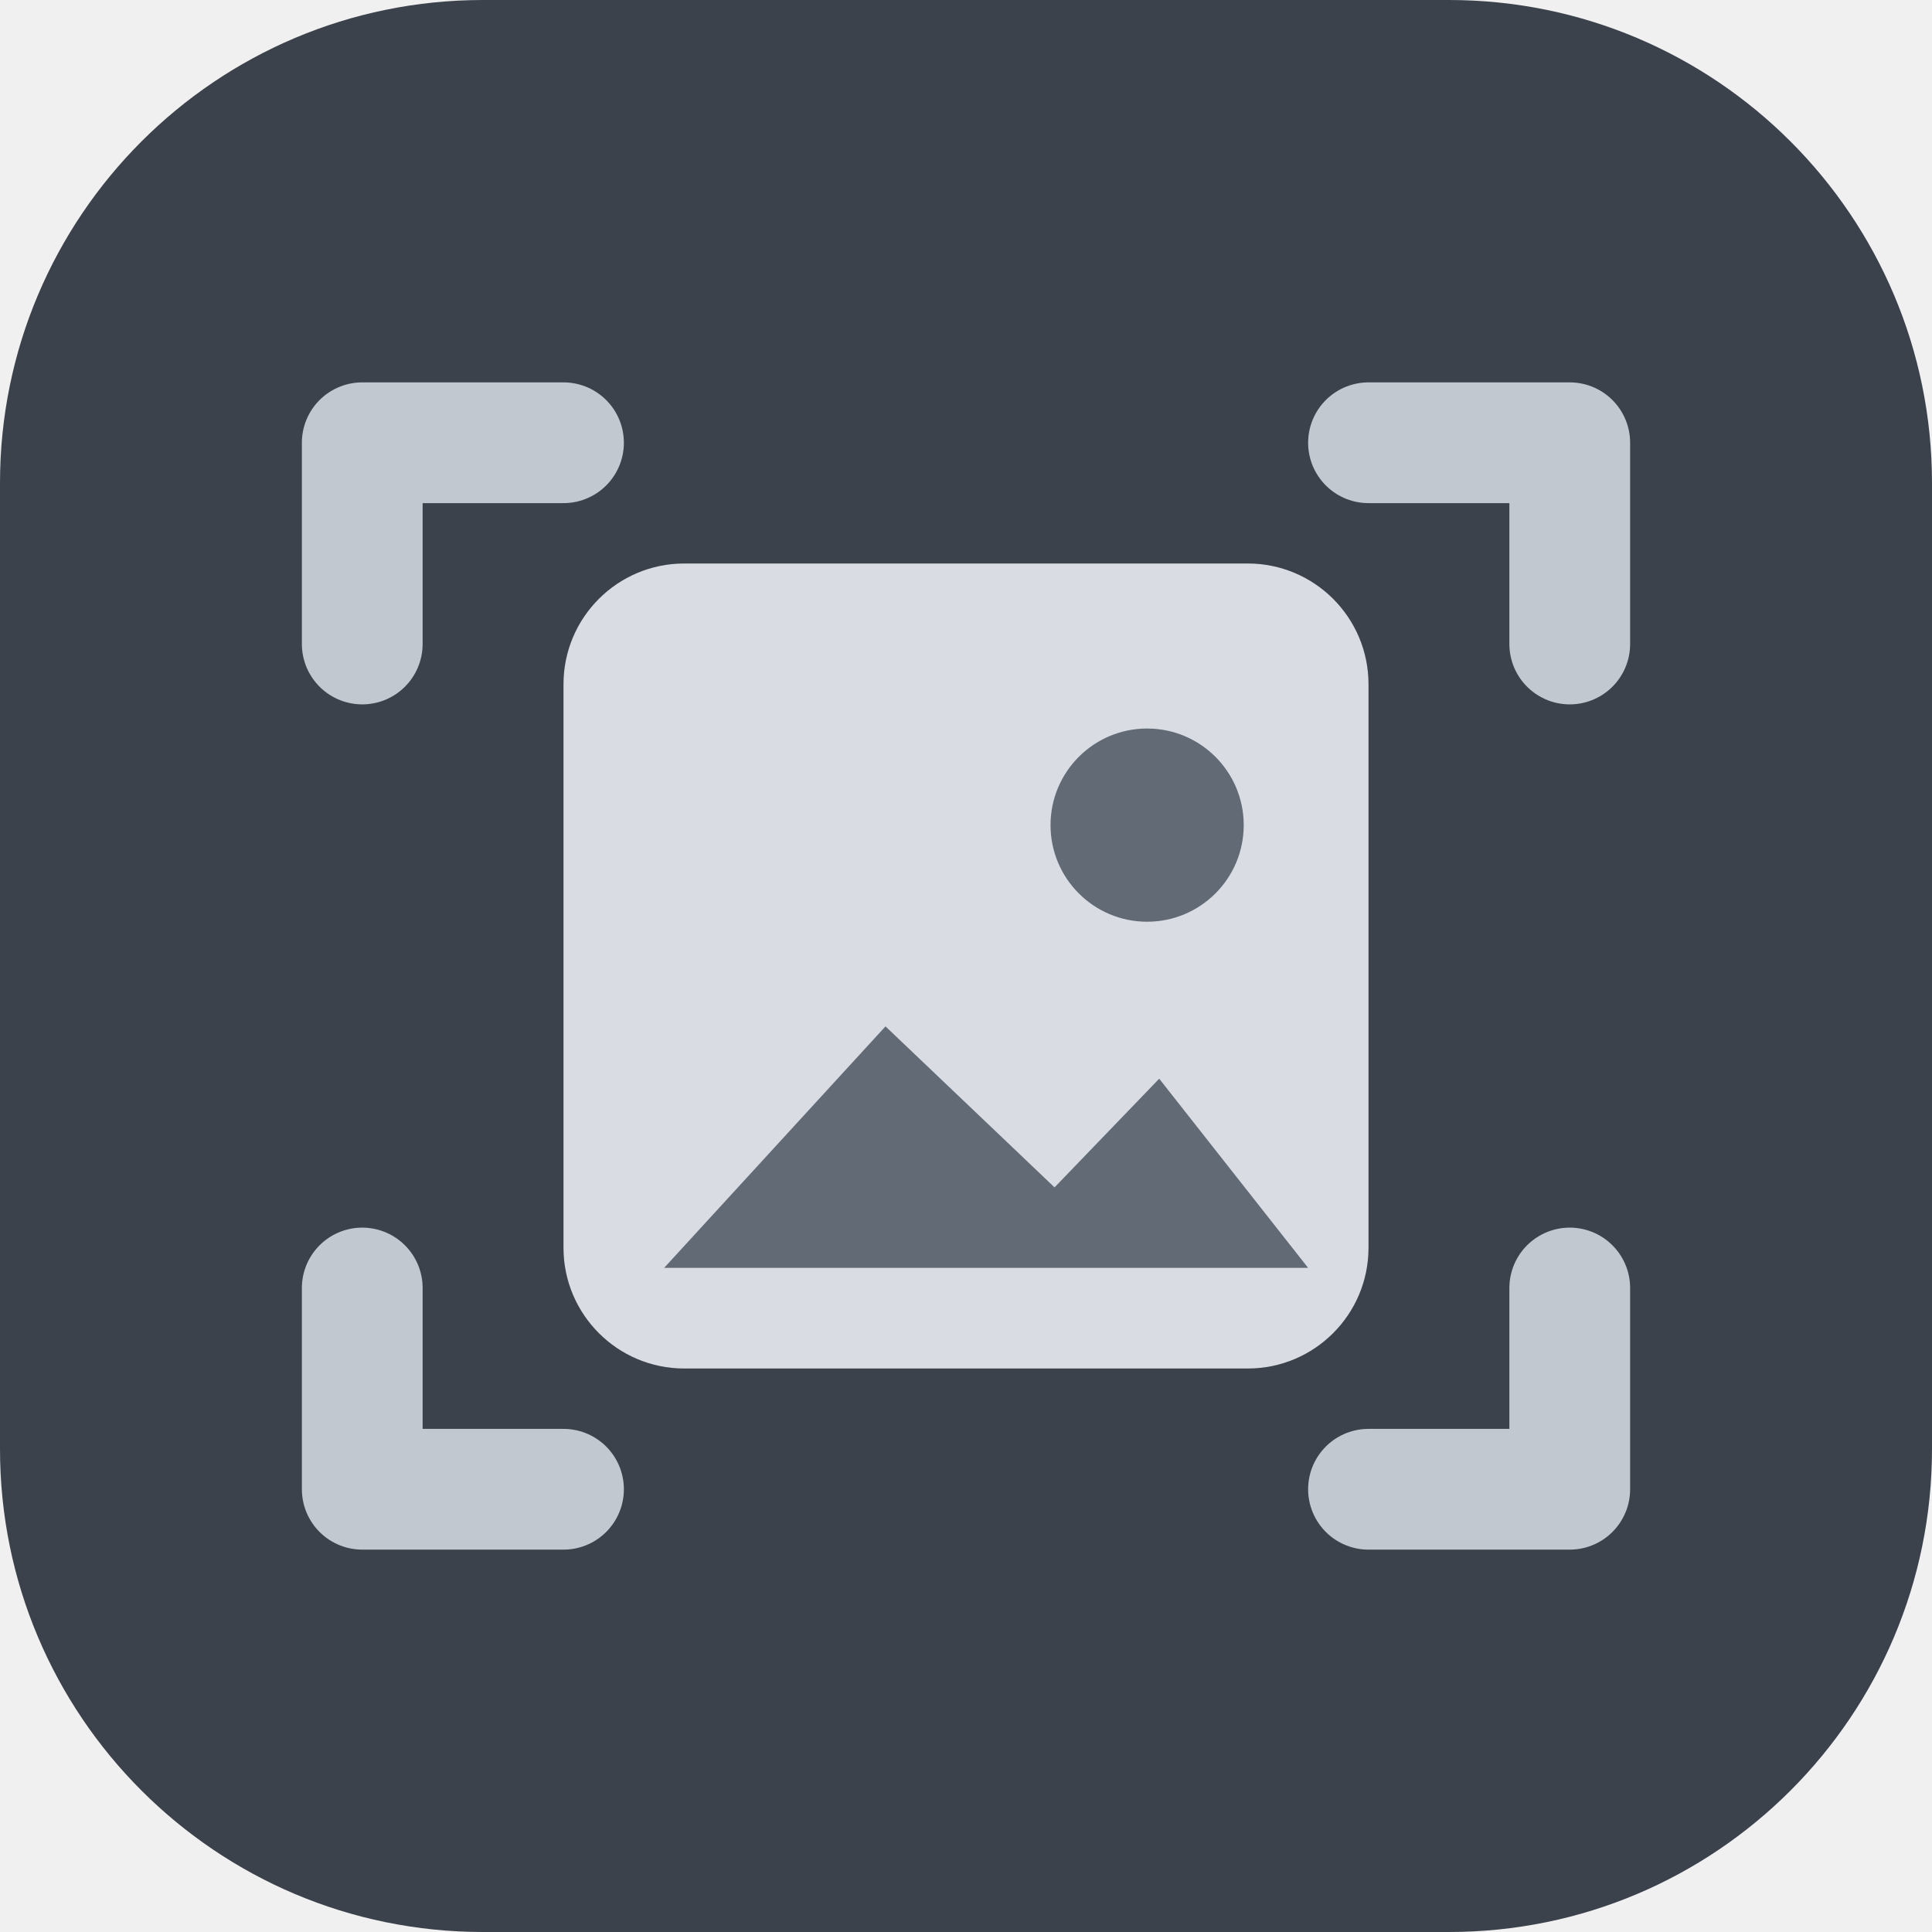
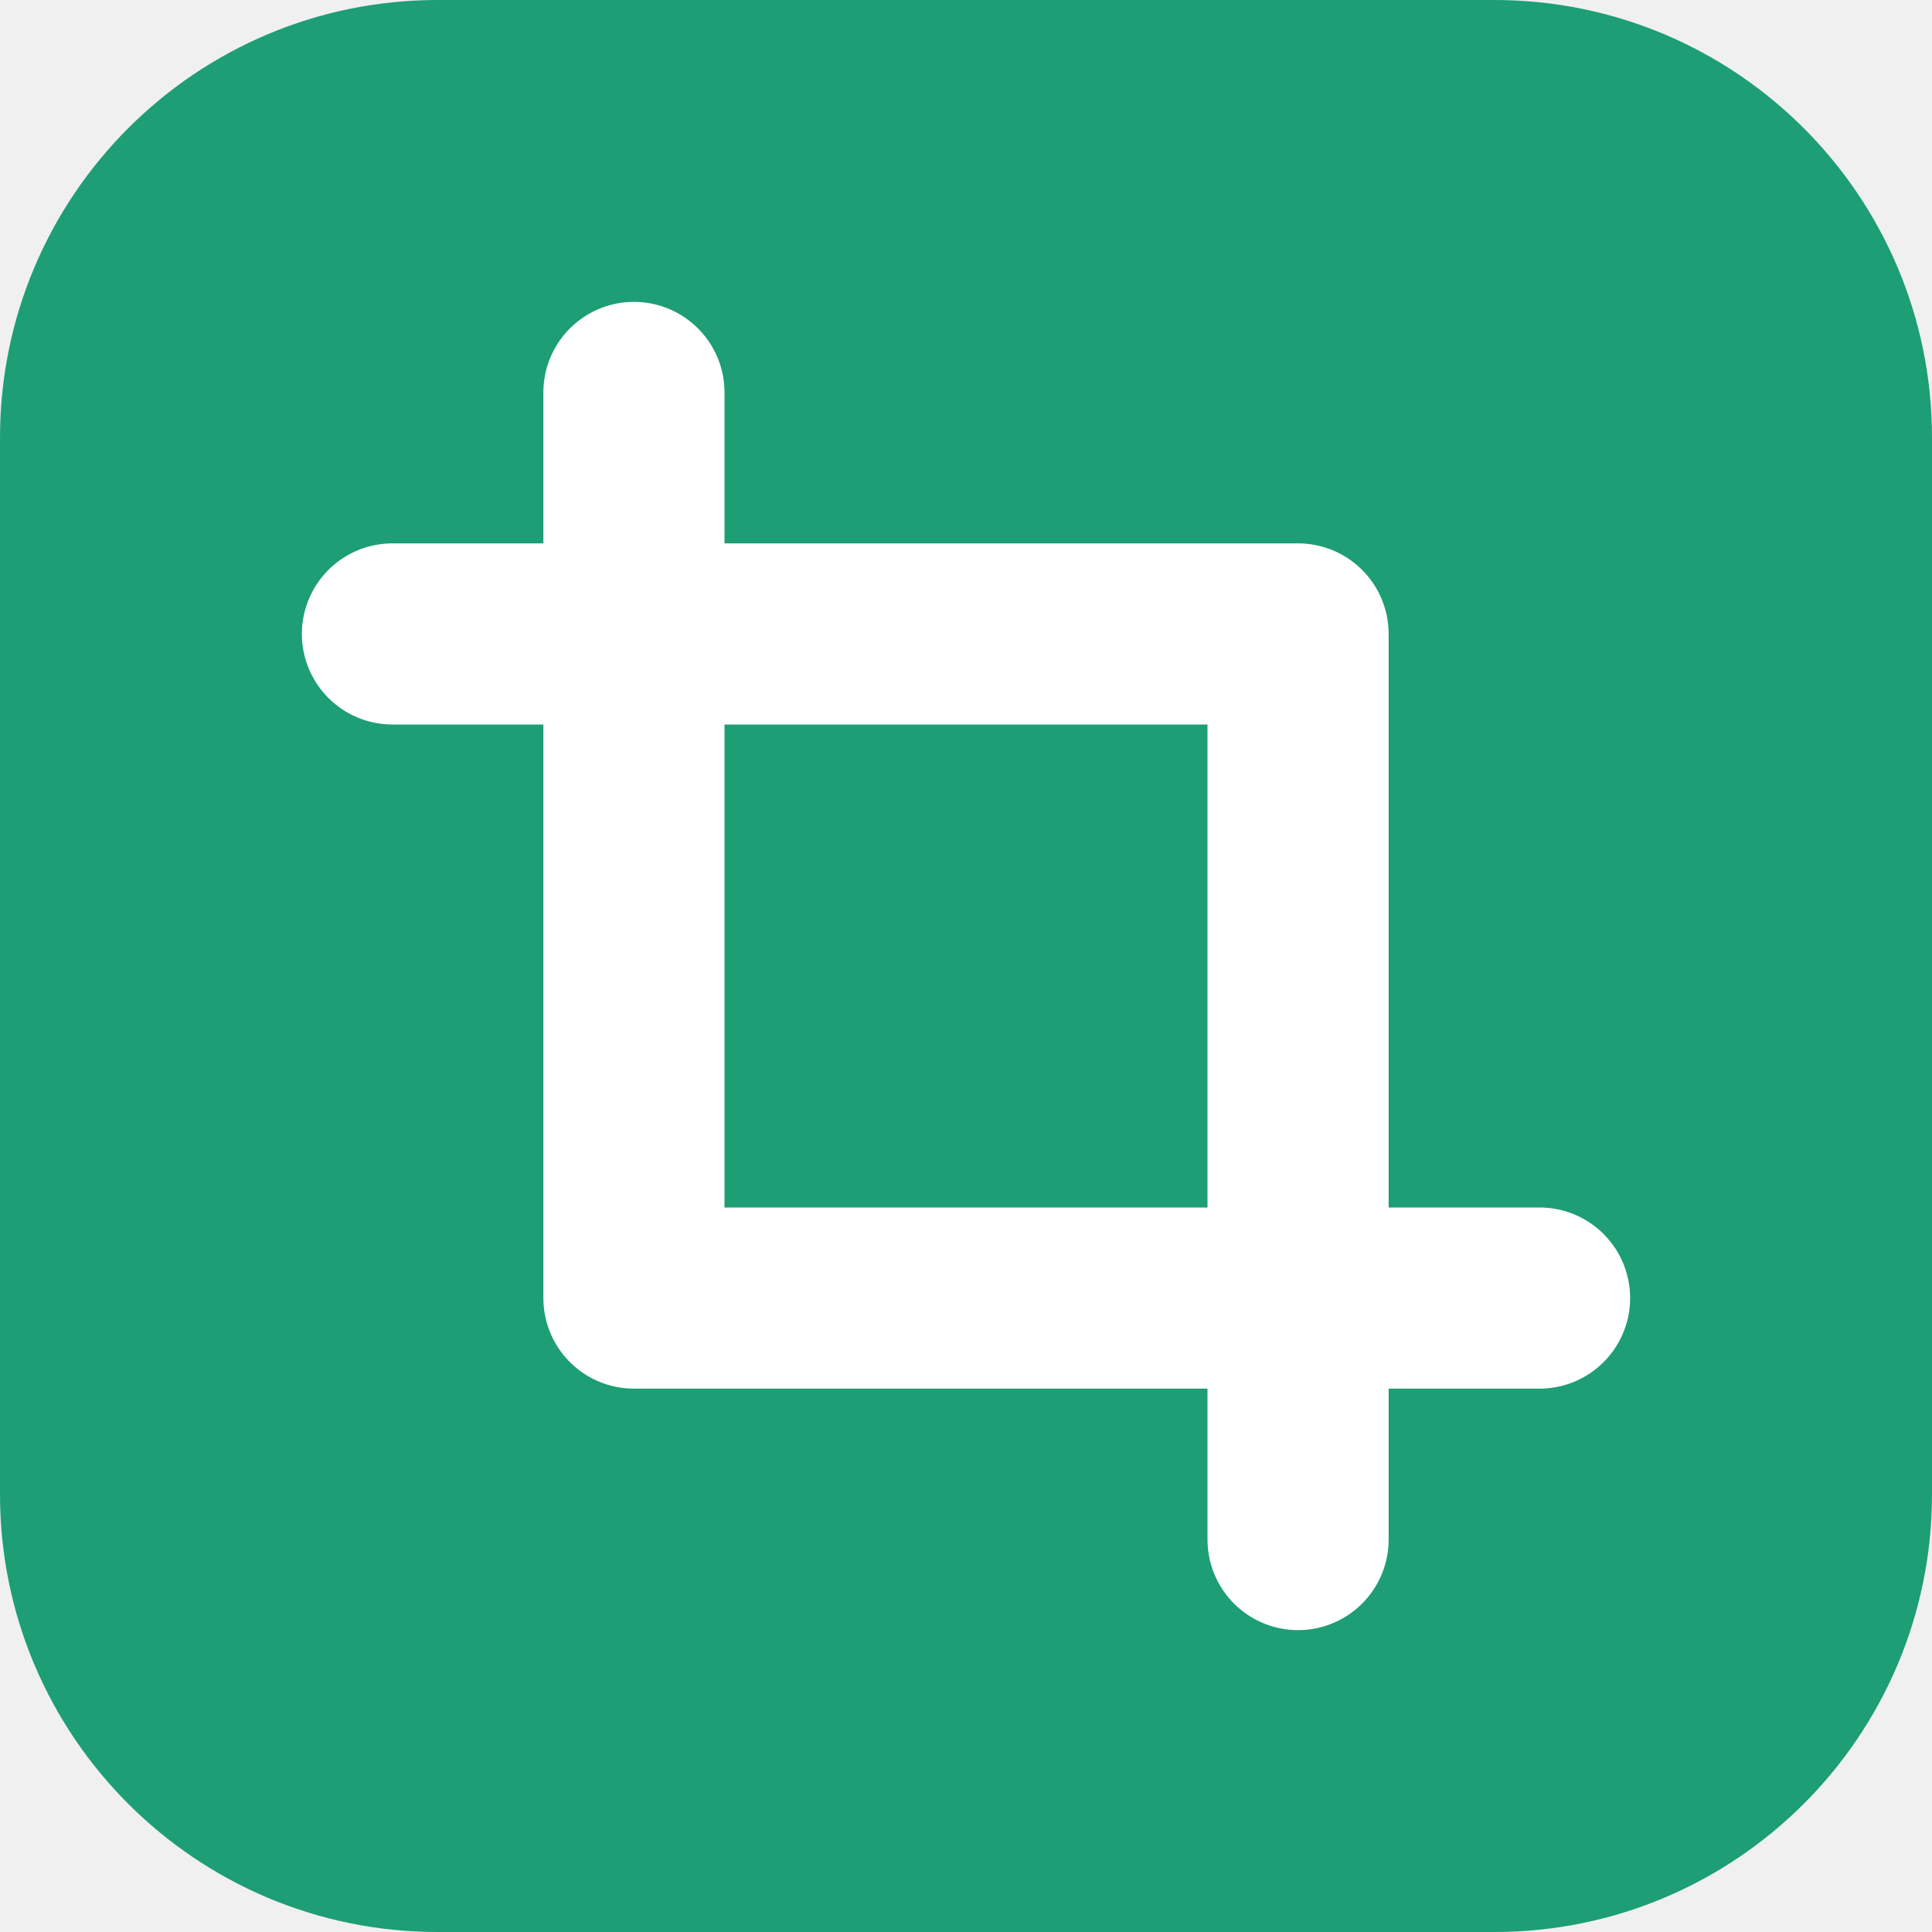
- <svg xmlns="http://www.w3.org/2000/svg" viewBox="0 0 48 48">
-   <rect width="48" height="48" rx="12" fill="#3c424b" />
-   <path d="M9 16v-5h5m20 0h5v5M39 32v5h-5m-20 0H9v-5" fill="none" stroke="#c2c8d0" stroke-linecap="round" stroke-linejoin="round" stroke-width="3" />
-   <rect x="14" y="14" width="20" height="20" rx="3" fill="#d9dde3" />
-   <circle cx="28.5" cy="20.5" r="2.4" fill="#626a75" />
-   <path d="m16.5 31.5 5.5-6 4.2 4 2.6-2.7 3.7 4.7z" fill="#626a75" />
+ <svg xmlns="http://www.w3.org/2000/svg" viewBox="0 0 128 128" width="128" height="128">
+   <rect width="128" height="128" rx="29" fill="#1D9E75" />
+   <g fill="none" stroke="#fff" stroke-width="12" stroke-linecap="round" stroke-linejoin="round">
+     <path d="M42 26 V86 H102" />
+     <path d="M26 42 H86 V102" />
+   </g>
</svg>
